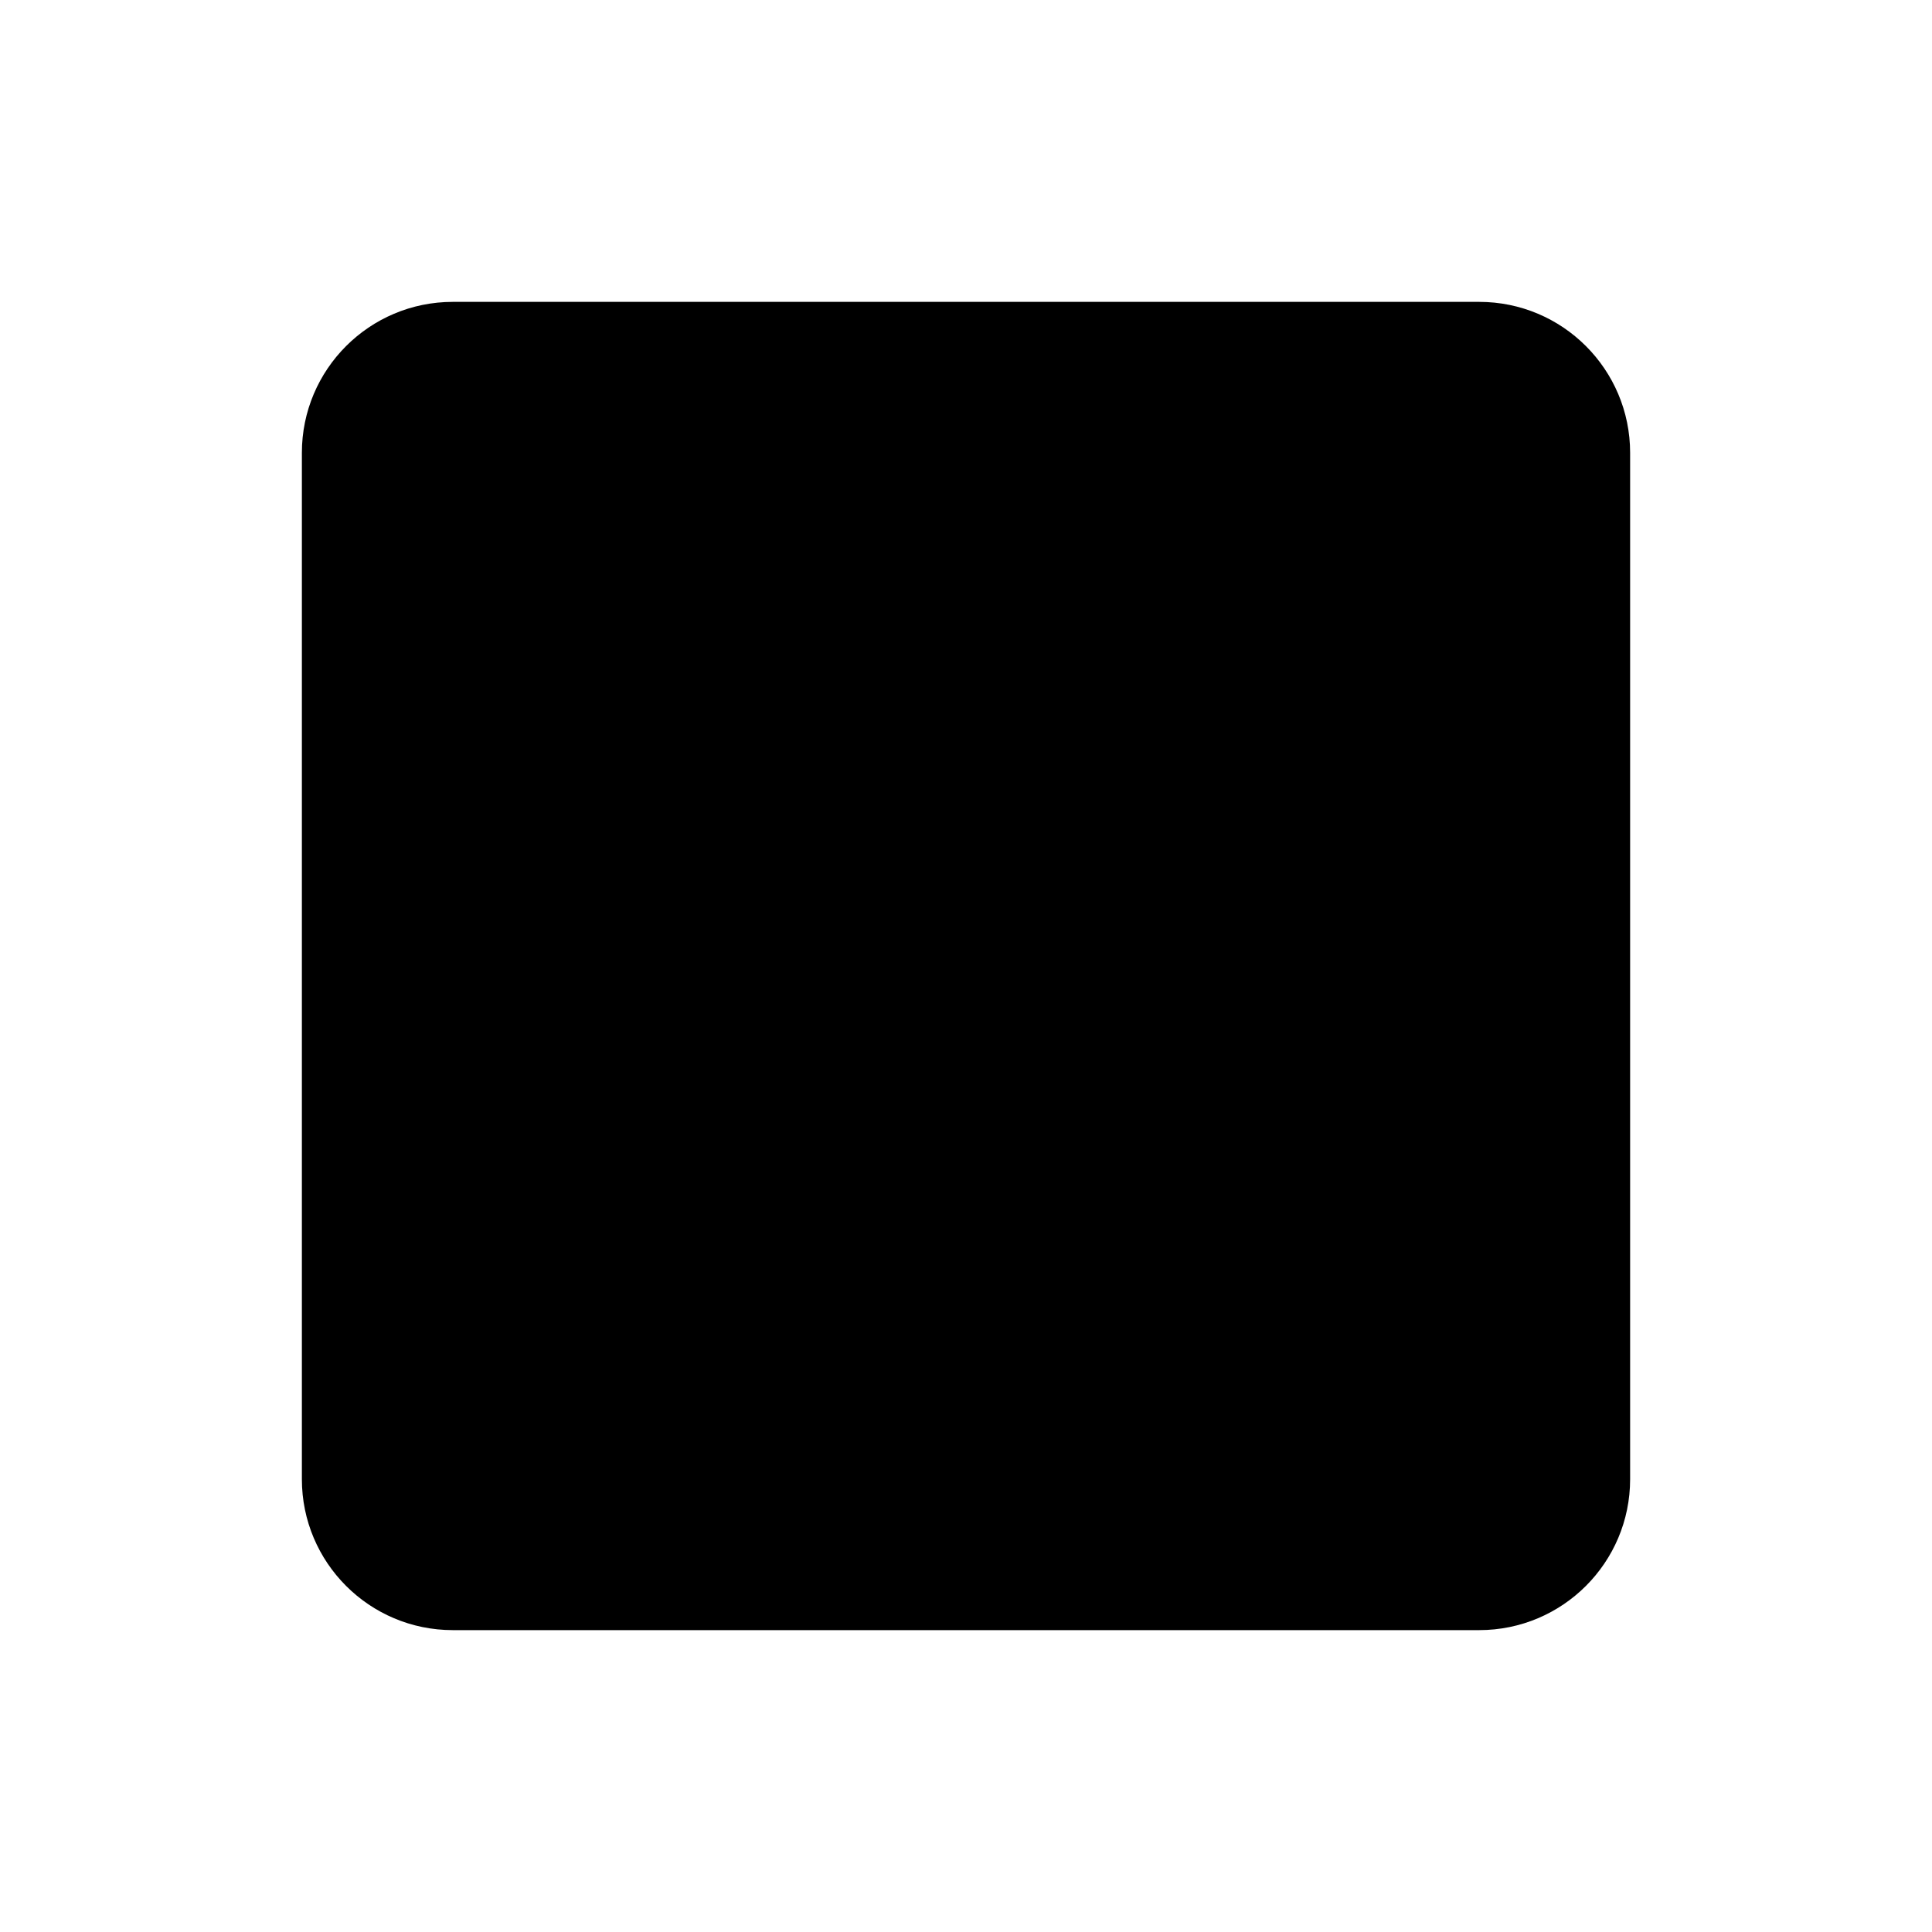
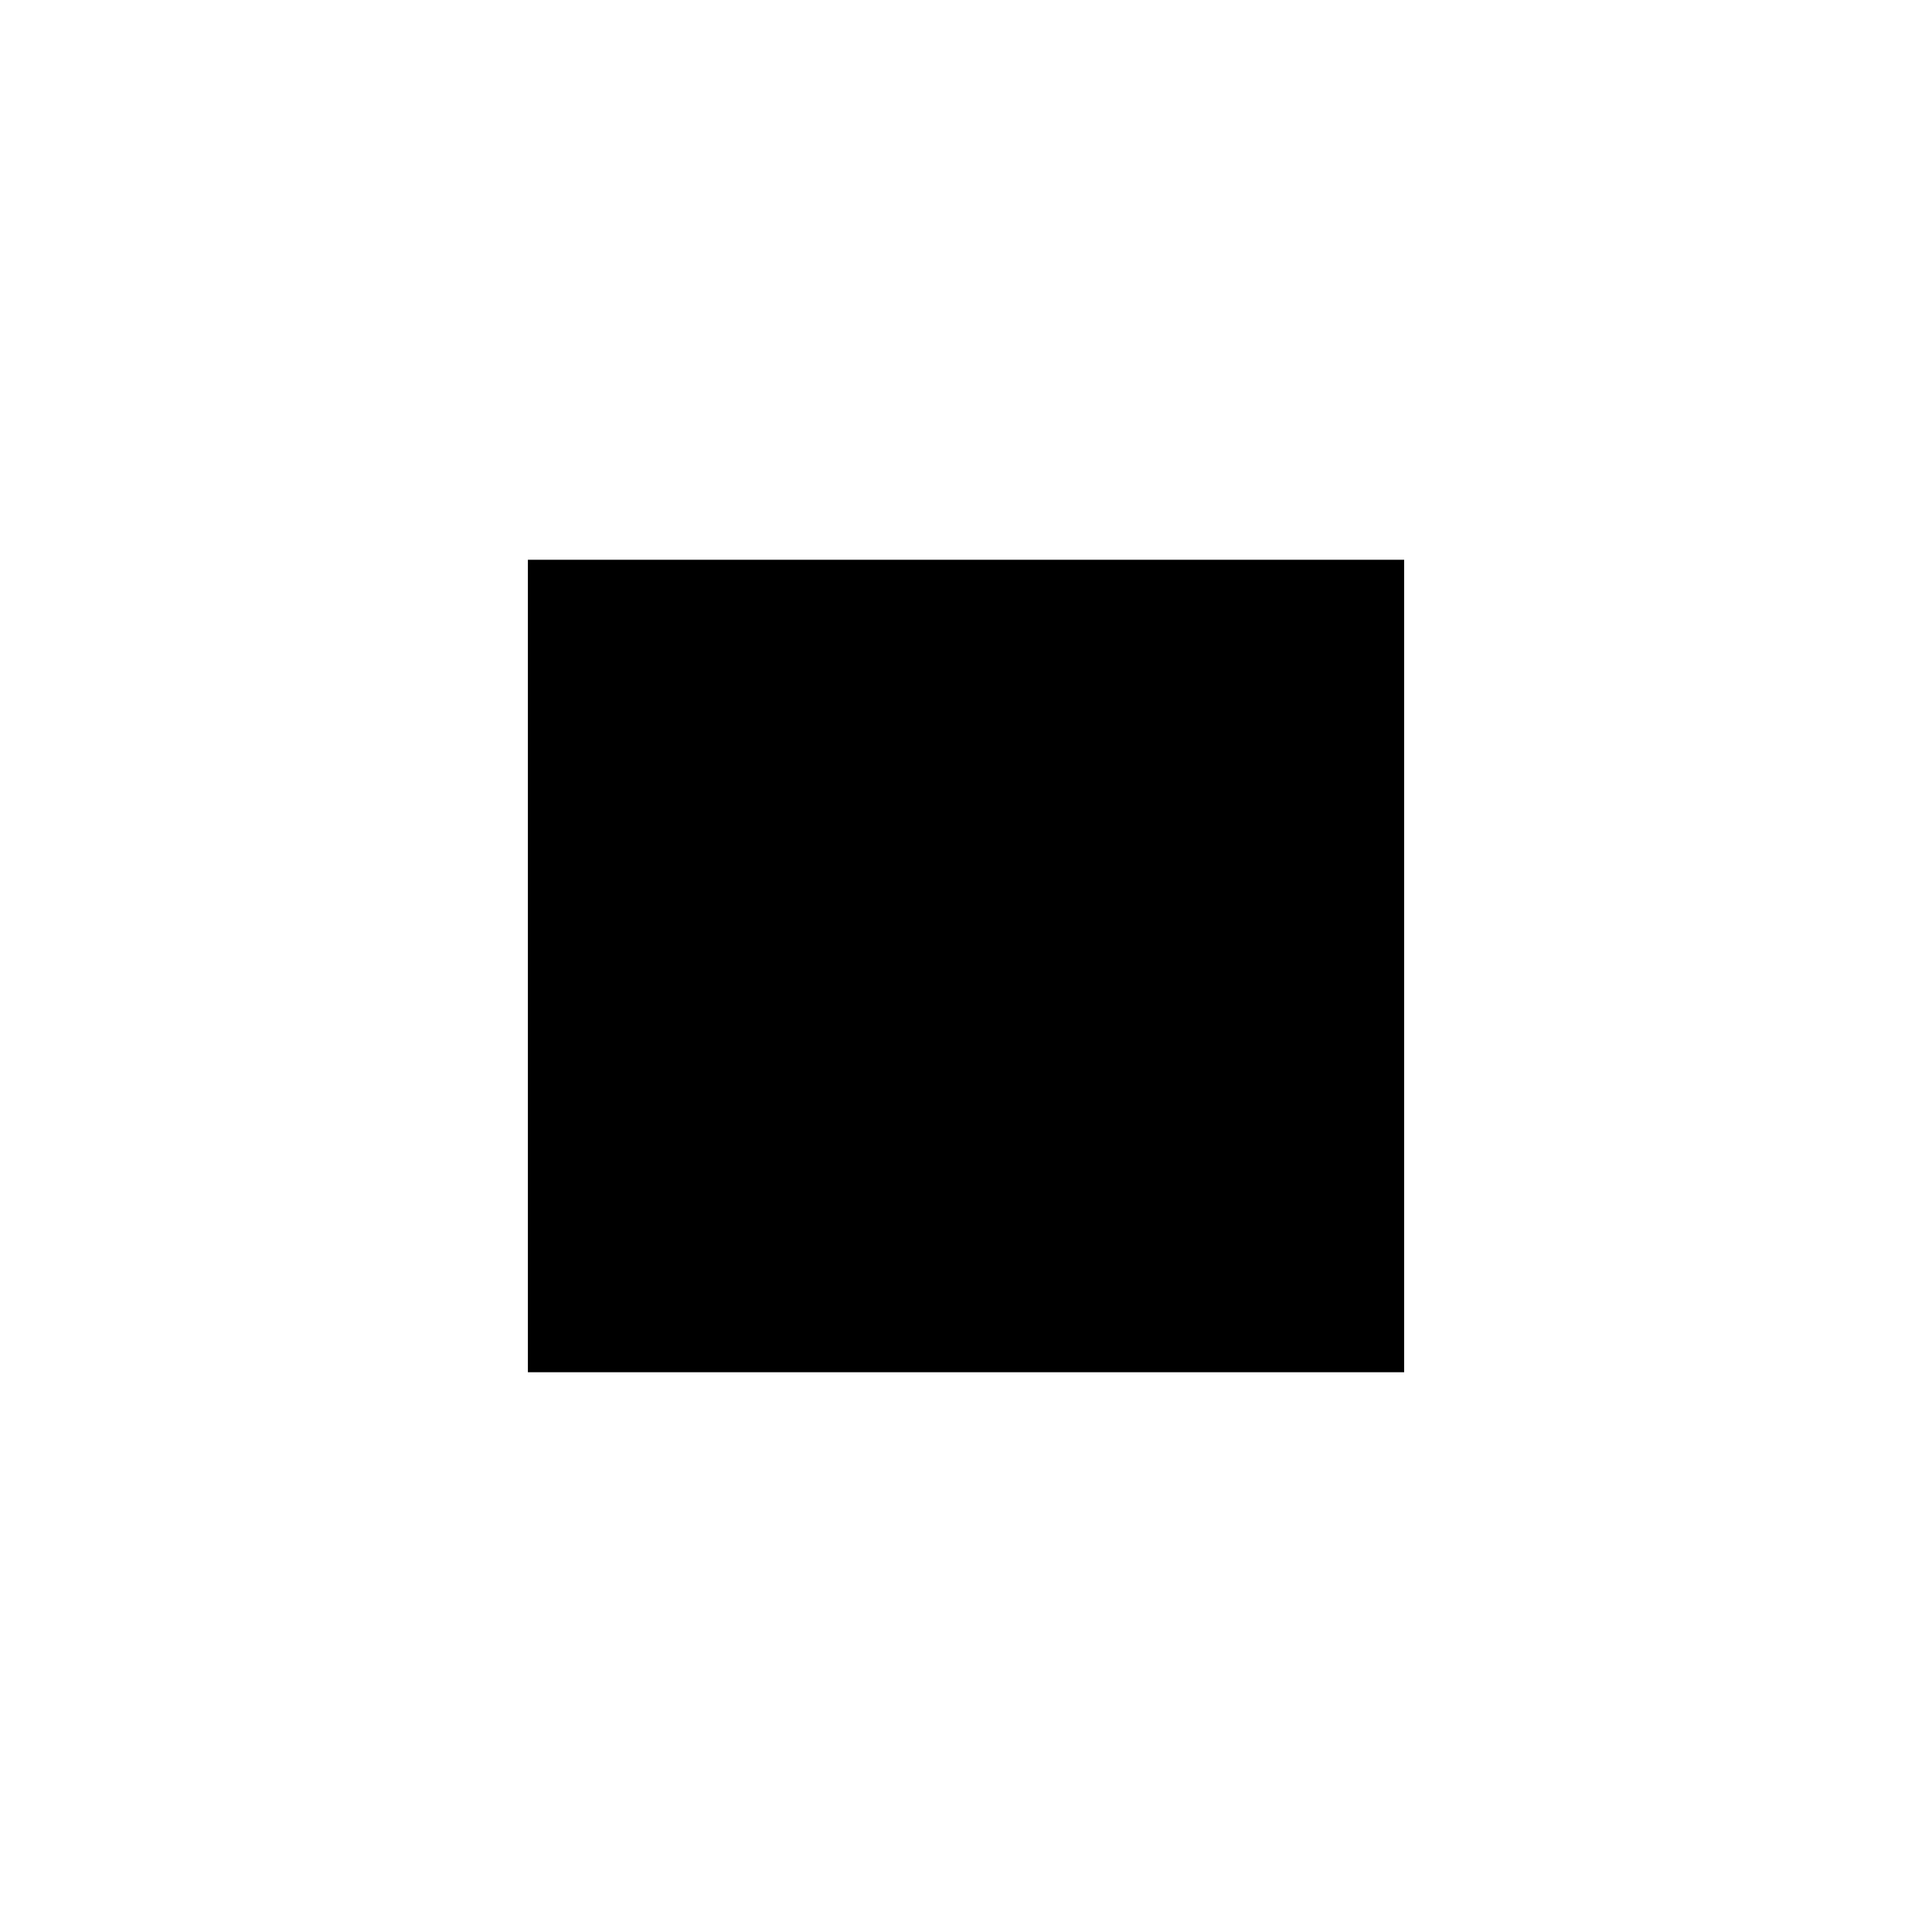
- <svg xmlns="http://www.w3.org/2000/svg" width="512px" height="512px" viewBox="0 0 512 512">
-   <path d="M392,432H120a40,40,0,0,1-40-40V120a40,40,0,0,1,40-40H392a40,40,0,0,1,40,40V392A40,40,0,0,1,392,432Z" />
+ <svg xmlns="http://www.w3.org/2000/svg" version="1.1" width="512" height="512" viewBox="0 0 512 512">
+   <g>
+ </g>
+   <path d="M139.899 148.337h232.212v215.317h-232.213v-215.316z" fill="#000000" />
</svg>
